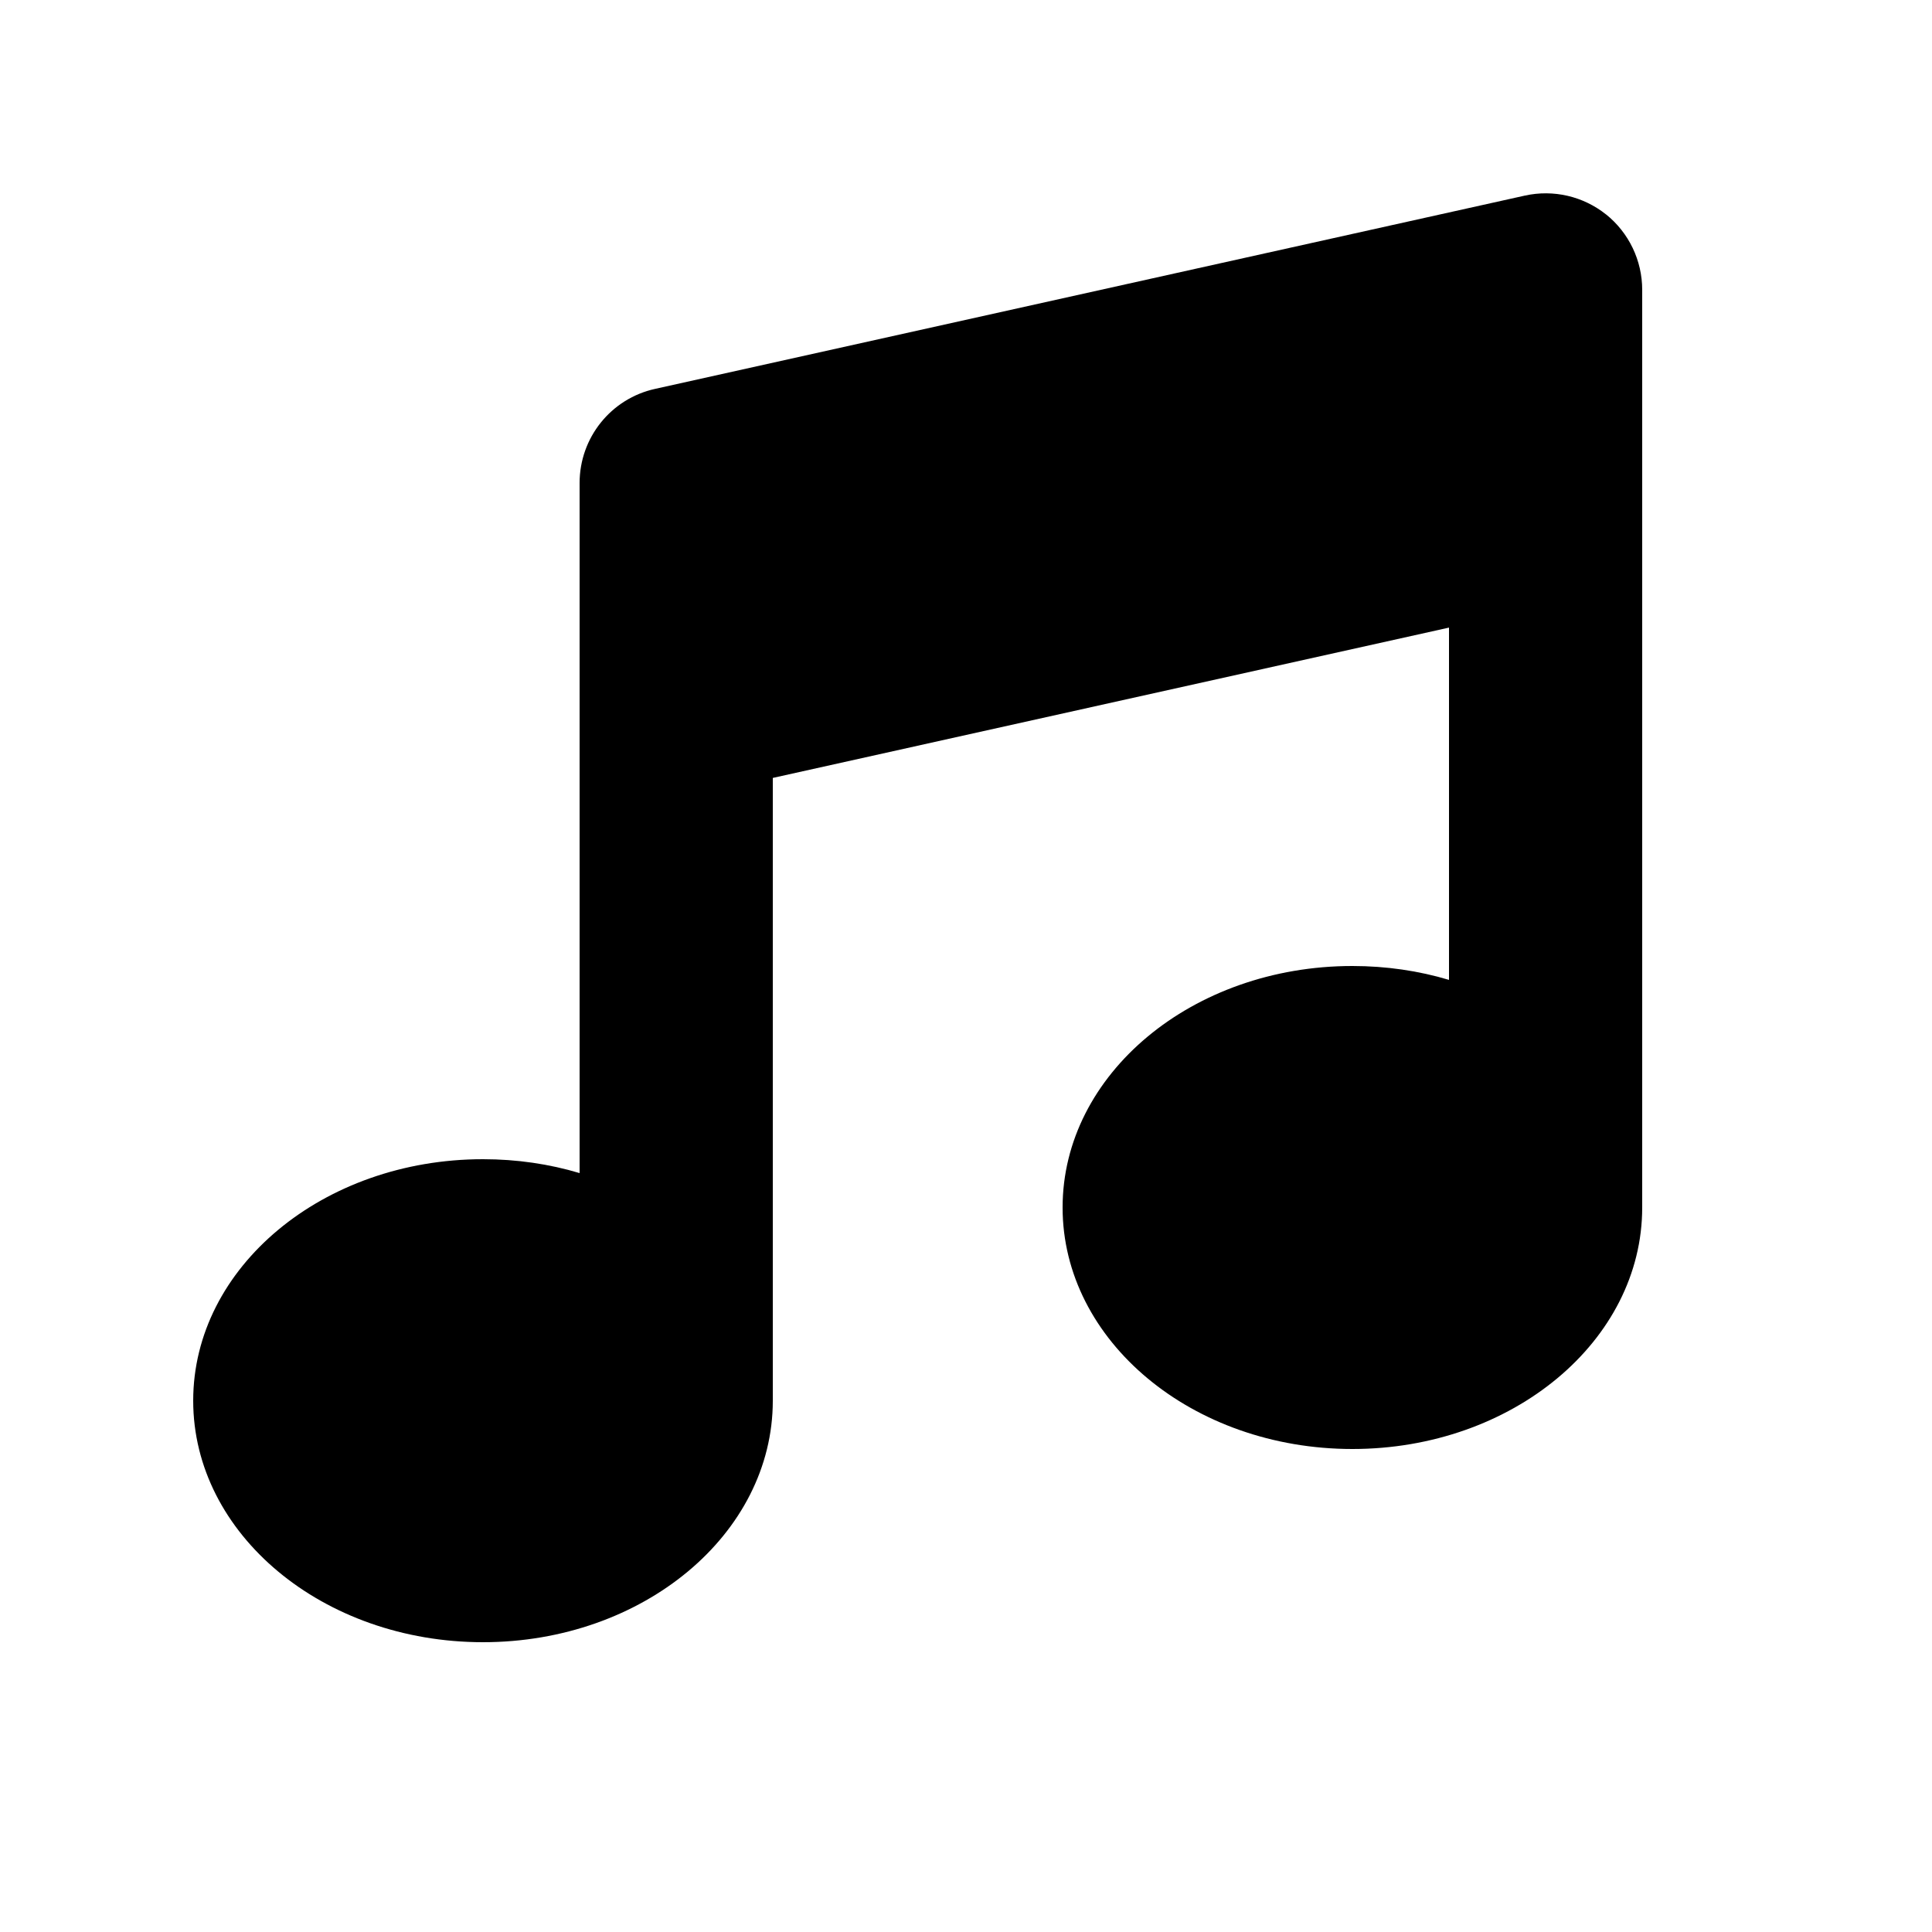
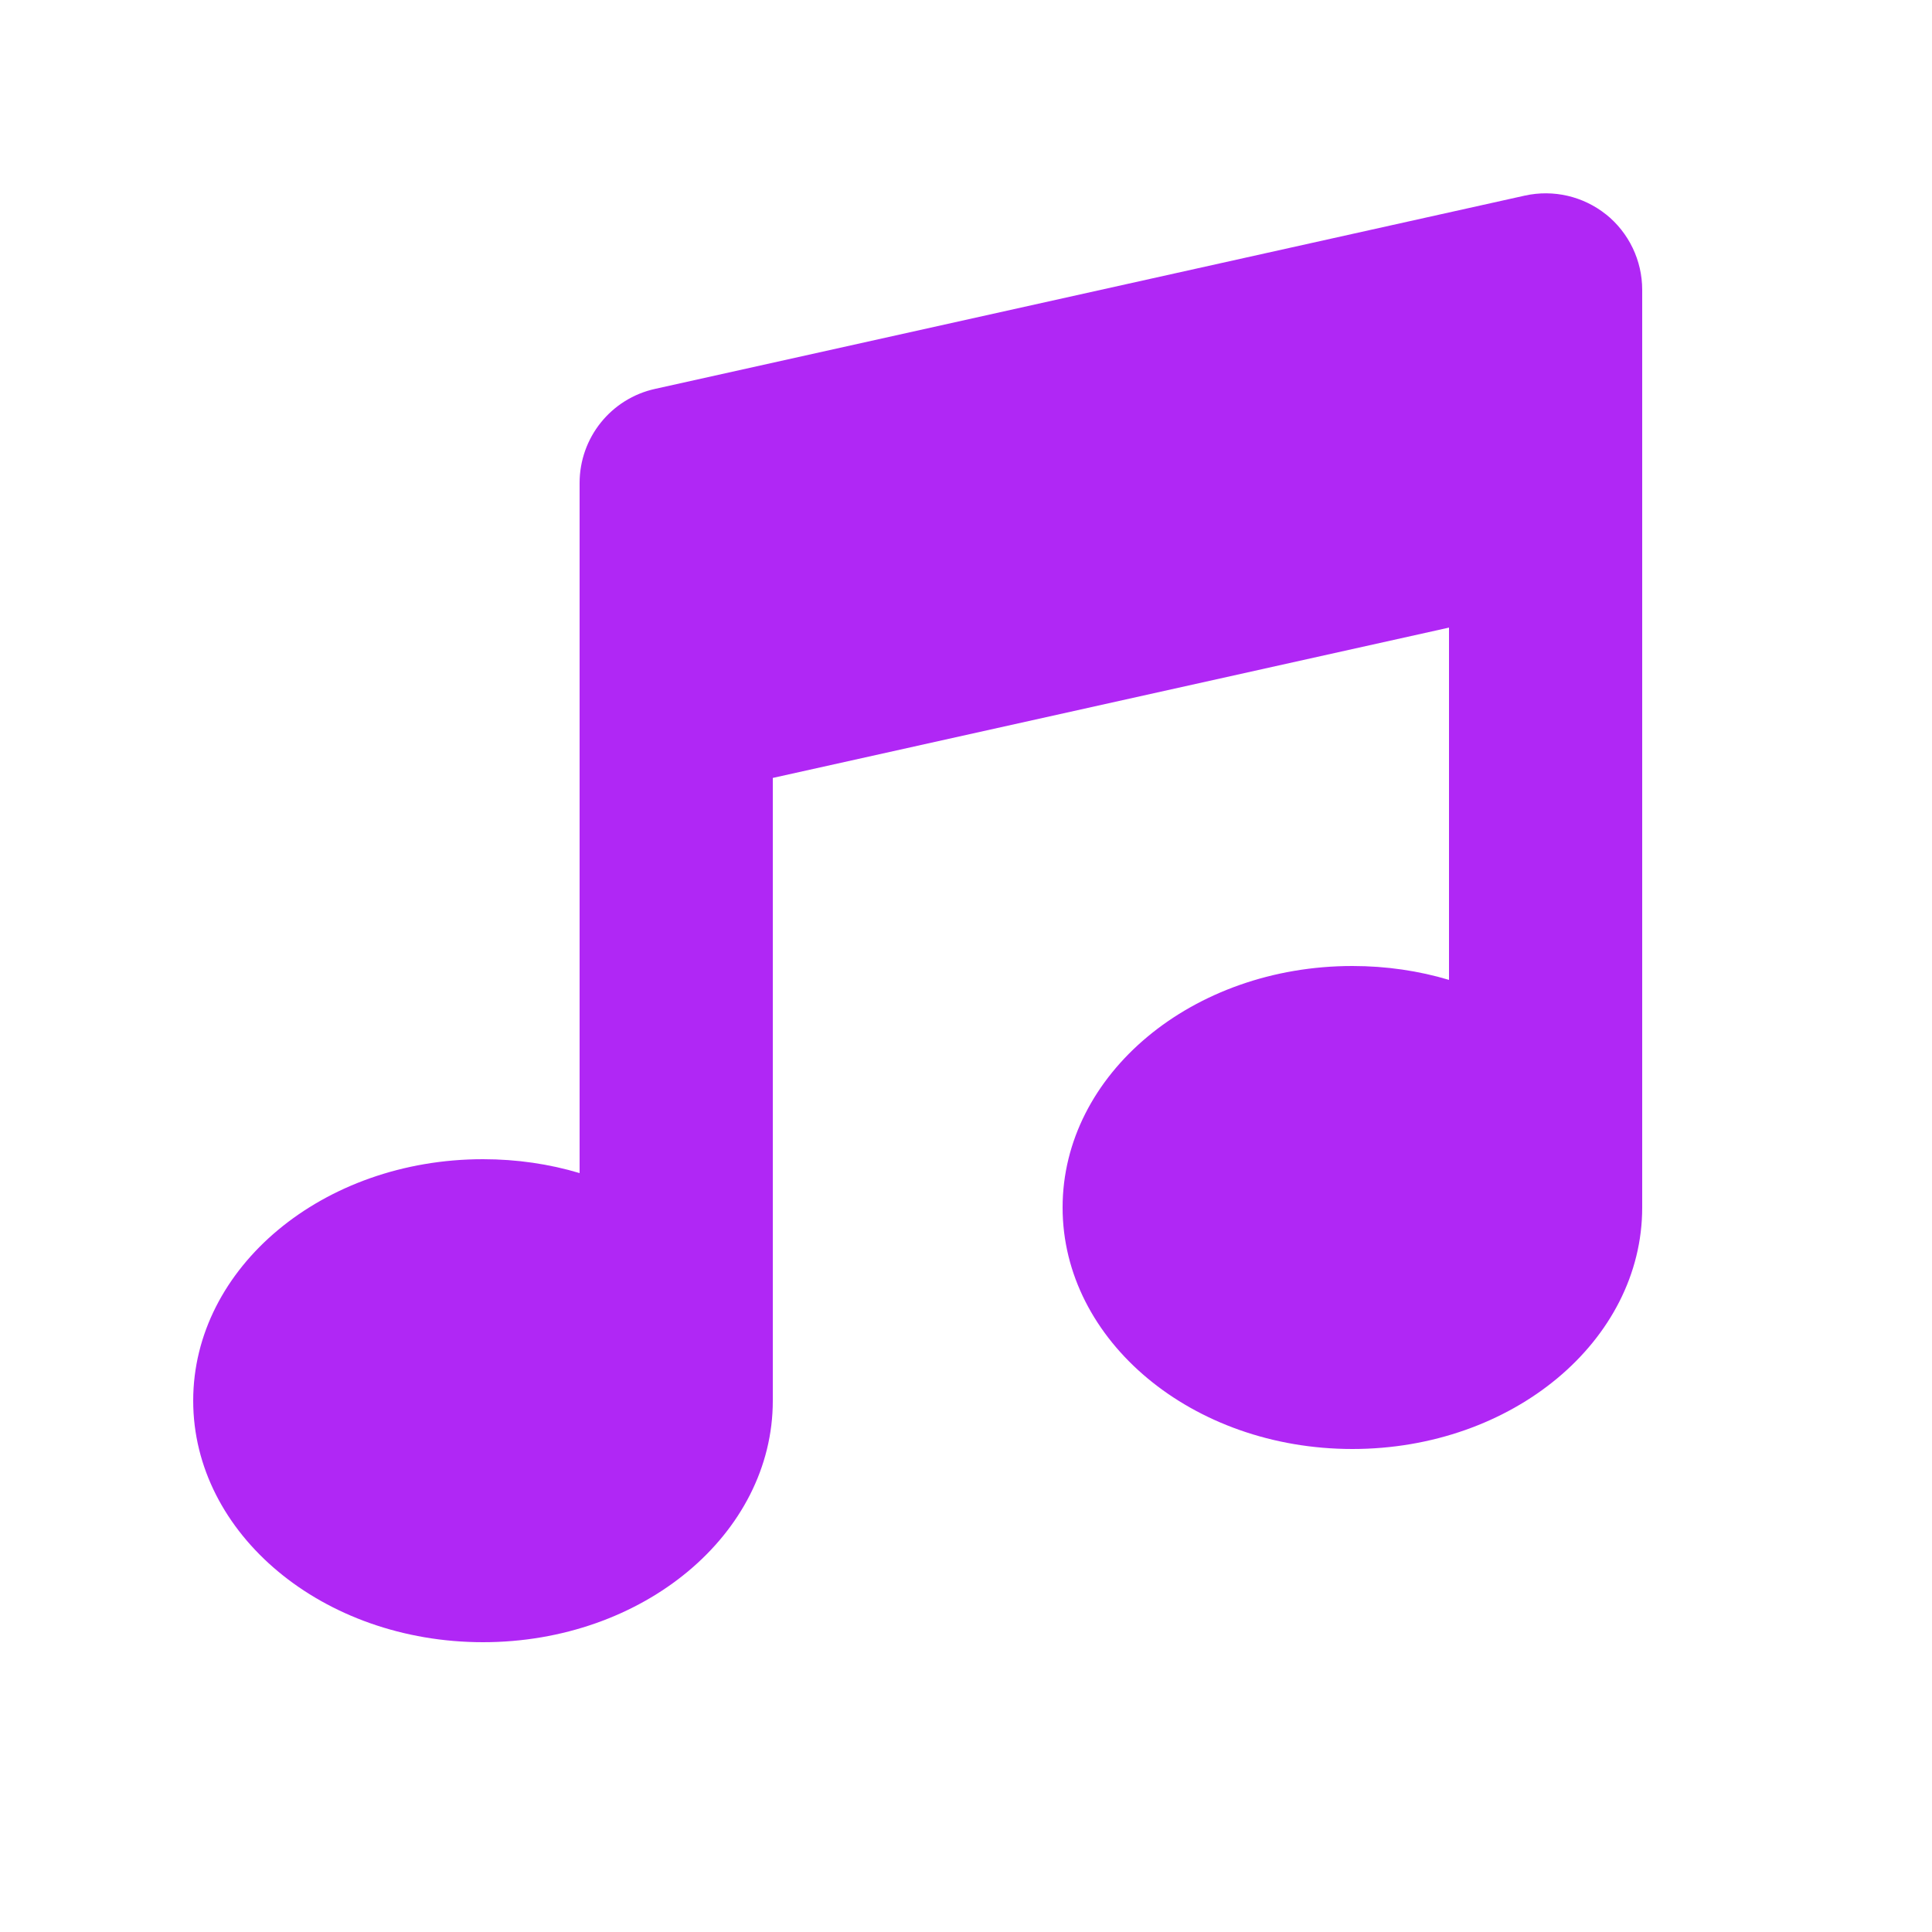
- <svg xmlns="http://www.w3.org/2000/svg" viewBox="0 0 640 640">
+ <svg xmlns="http://www.w3.org/2000/svg" fill="#B027F5" viewBox="0 0 640 640">
  <path d="M532 71C539.6 77.1 544 86.3 544 96L544 400C544 444.2 501 480 448 480C395 480 352 444.2 352 400C352 355.8 395 320 448 320C459.2 320 470 321.6 480 324.6L480 207.9L256 257.7L256 464C256 508.2 213 544 160 544C107 544 64 508.2 64 464C64 419.8 107 384 160 384C171.2 384 182 385.6 192 388.6L192 160C192 145 202.4 132 217.1 128.8L505.1 64.8C514.6 62.7 524.5 65 532.1 71.1z" />
</svg>
